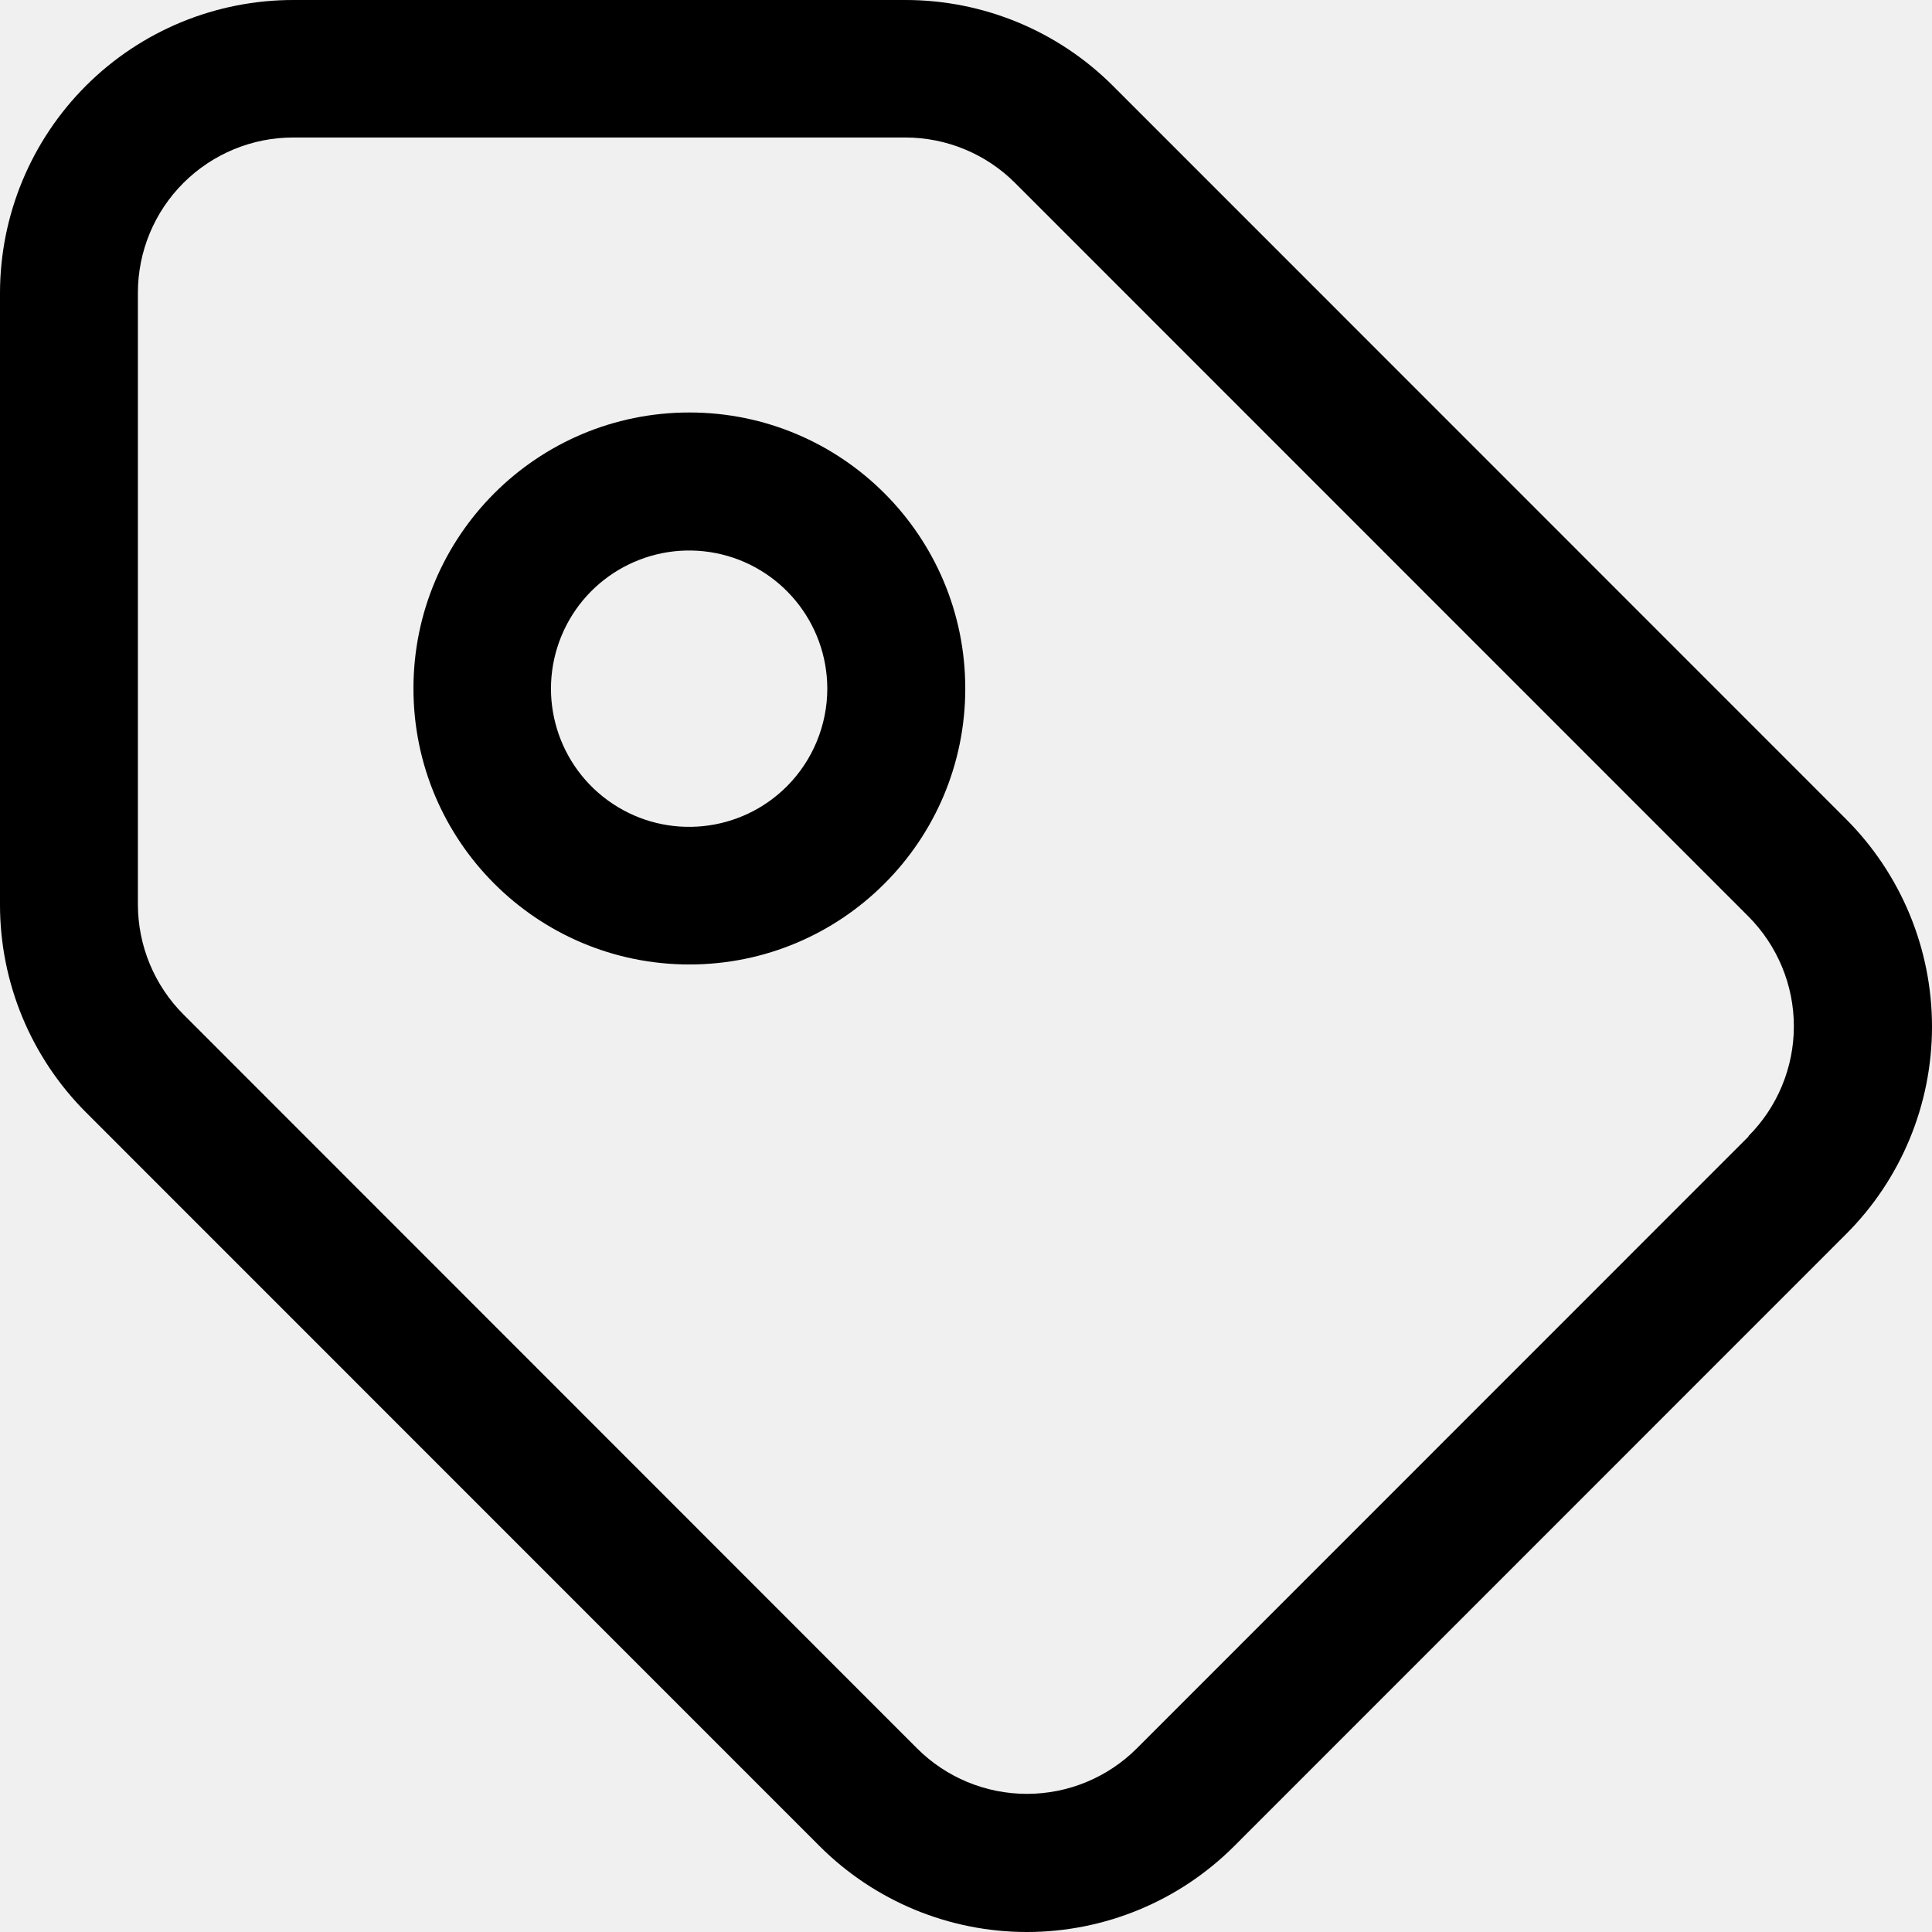
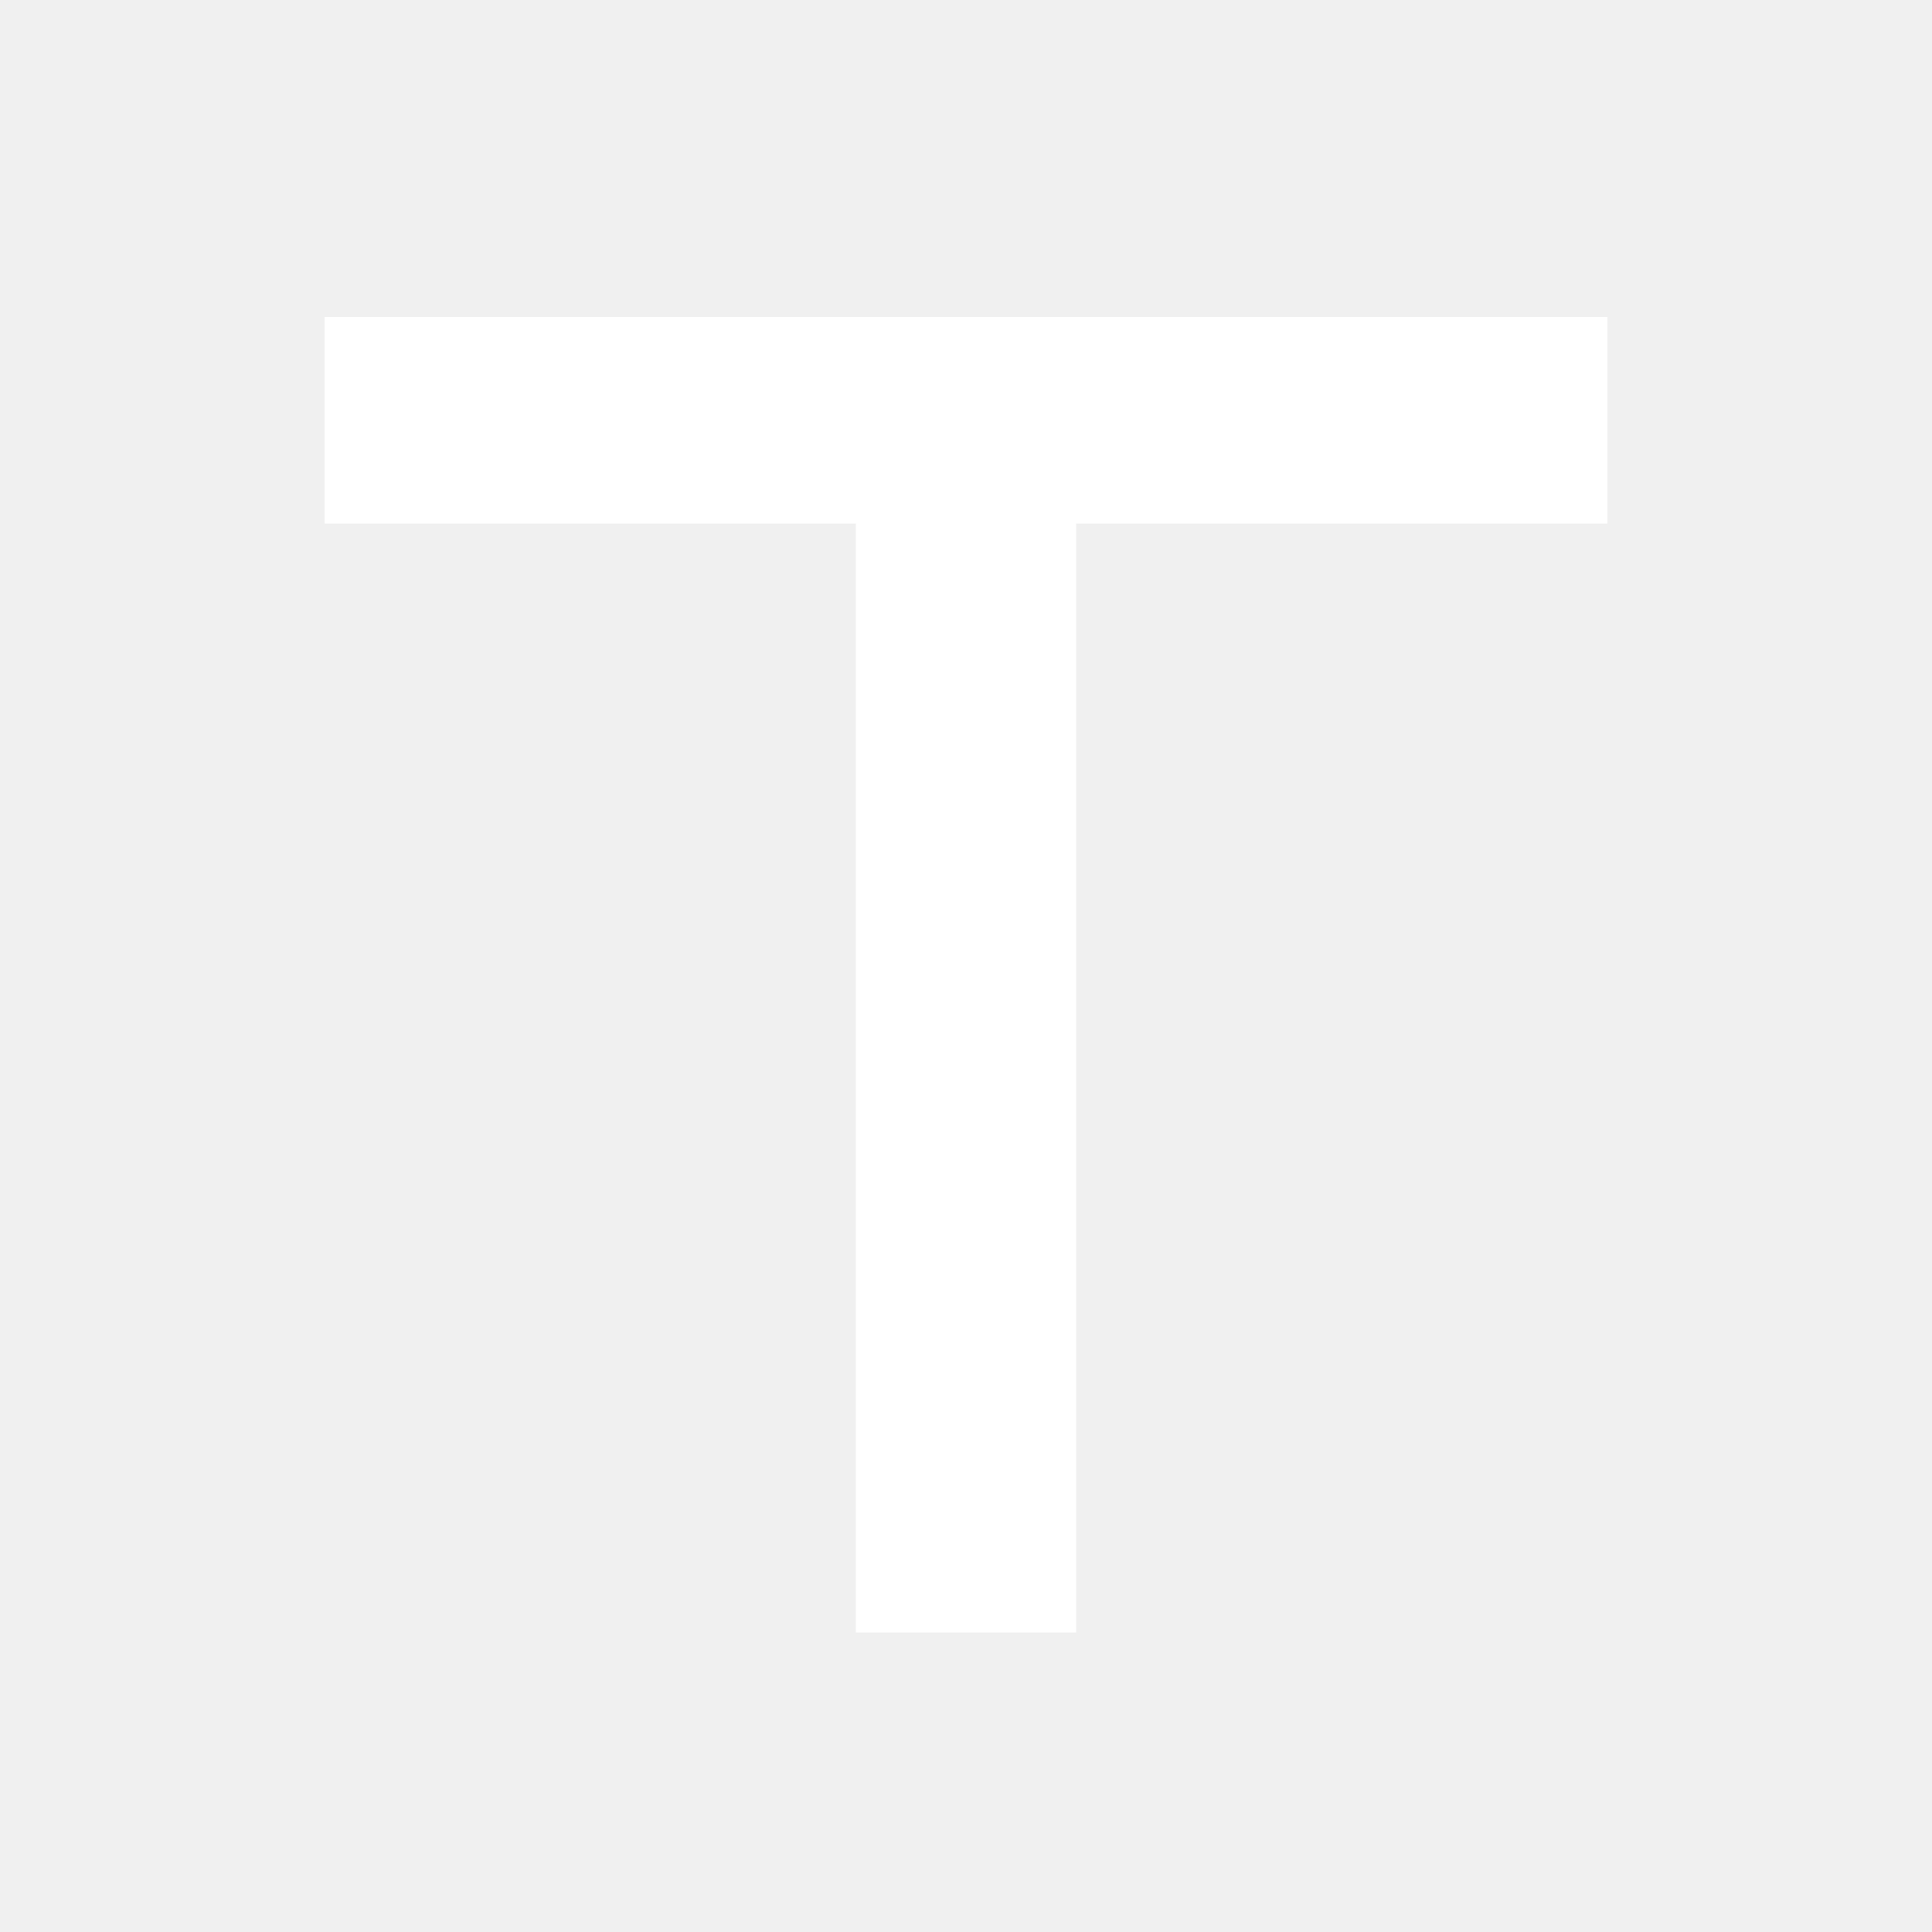
- <svg xmlns="http://www.w3.org/2000/svg" width="24px" height="24px" viewBox="0 0 24 24" version="1.1">
-   <g id="信息采集-涉案视图" transform="translate(-1148, -163)">
-     <path d="M1170.933,173.176 L1161.824,164.065 C1161.141,163.383 1160.215,163 1159.249,163 L1151.65,163 C1150.683,162.998 1149.755,163.38 1149.071,164.062 C1148.386,164.745 1148.001,165.672 1148,166.639 L1148,174.24 C1148,175.207 1148.384,176.134 1149.068,176.818 L1158.181,185.933 C1158.864,186.616 1159.79,187 1160.756,187 C1161.723,187 1162.649,186.616 1163.332,185.933 L1170.932,178.331 C1171.616,177.648 1172,176.721 1172,175.754 C1172,174.787 1171.616,173.86 1170.933,173.176 L1170.933,173.176 Z M1169.722,177.117 L1162.122,184.719 C1161.76,185.081 1161.269,185.284 1160.757,185.284 C1160.245,185.284 1159.754,185.081 1159.392,184.719 L1150.281,175.604 C1149.918,175.242 1149.714,174.75 1149.713,174.237 L1149.713,166.636 C1149.713,166.124 1149.917,165.633 1150.28,165.271 C1150.643,164.91 1151.134,164.707 1151.646,164.708 L1159.245,164.708 C1159.757,164.708 1160.248,164.911 1160.609,165.272 L1169.718,174.383 C1170.08,174.746 1170.284,175.237 1170.284,175.749 C1170.284,176.261 1170.08,176.753 1169.718,177.115 L1169.722,177.117 Z M1156.564,168.124 C1154.67,168.124 1153.136,169.659 1153.136,171.553 C1153.136,173.446 1154.67,174.981 1156.564,174.981 C1158.457,174.981 1159.991,173.446 1159.991,171.553 C1159.991,169.659 1158.457,168.124 1156.564,168.124 Z M1157.777,172.766 C1157.199,173.346 1156.292,173.438 1155.61,172.984 C1154.928,172.53 1154.662,171.658 1154.974,170.901 C1155.286,170.144 1156.09,169.713 1156.893,169.871 C1157.696,170.03 1158.275,170.734 1158.277,171.553 C1158.277,172.007 1158.097,172.444 1157.777,172.766 Z" id="路径_1342" />
-   </g>
+ <svg xmlns="http://www.w3.org/2000/svg" t="1628776455793" class="icon" viewBox="0 0 1024 1024" version="1.1" p-id="9354" width="22" height="22">
+   <defs>
+     <style type="text/css" />
+   </defs>
+   <path d="M851.968 167.936l0 109.568-281.6 0 0 587.776-116.736 0 0-587.776-281.6 0 0-109.568 679.936 0z" p-id="9355" data-spm-anchor-id="a313x.7781069.0.i11" class="selected" fill="#ffffff" />
</svg>
